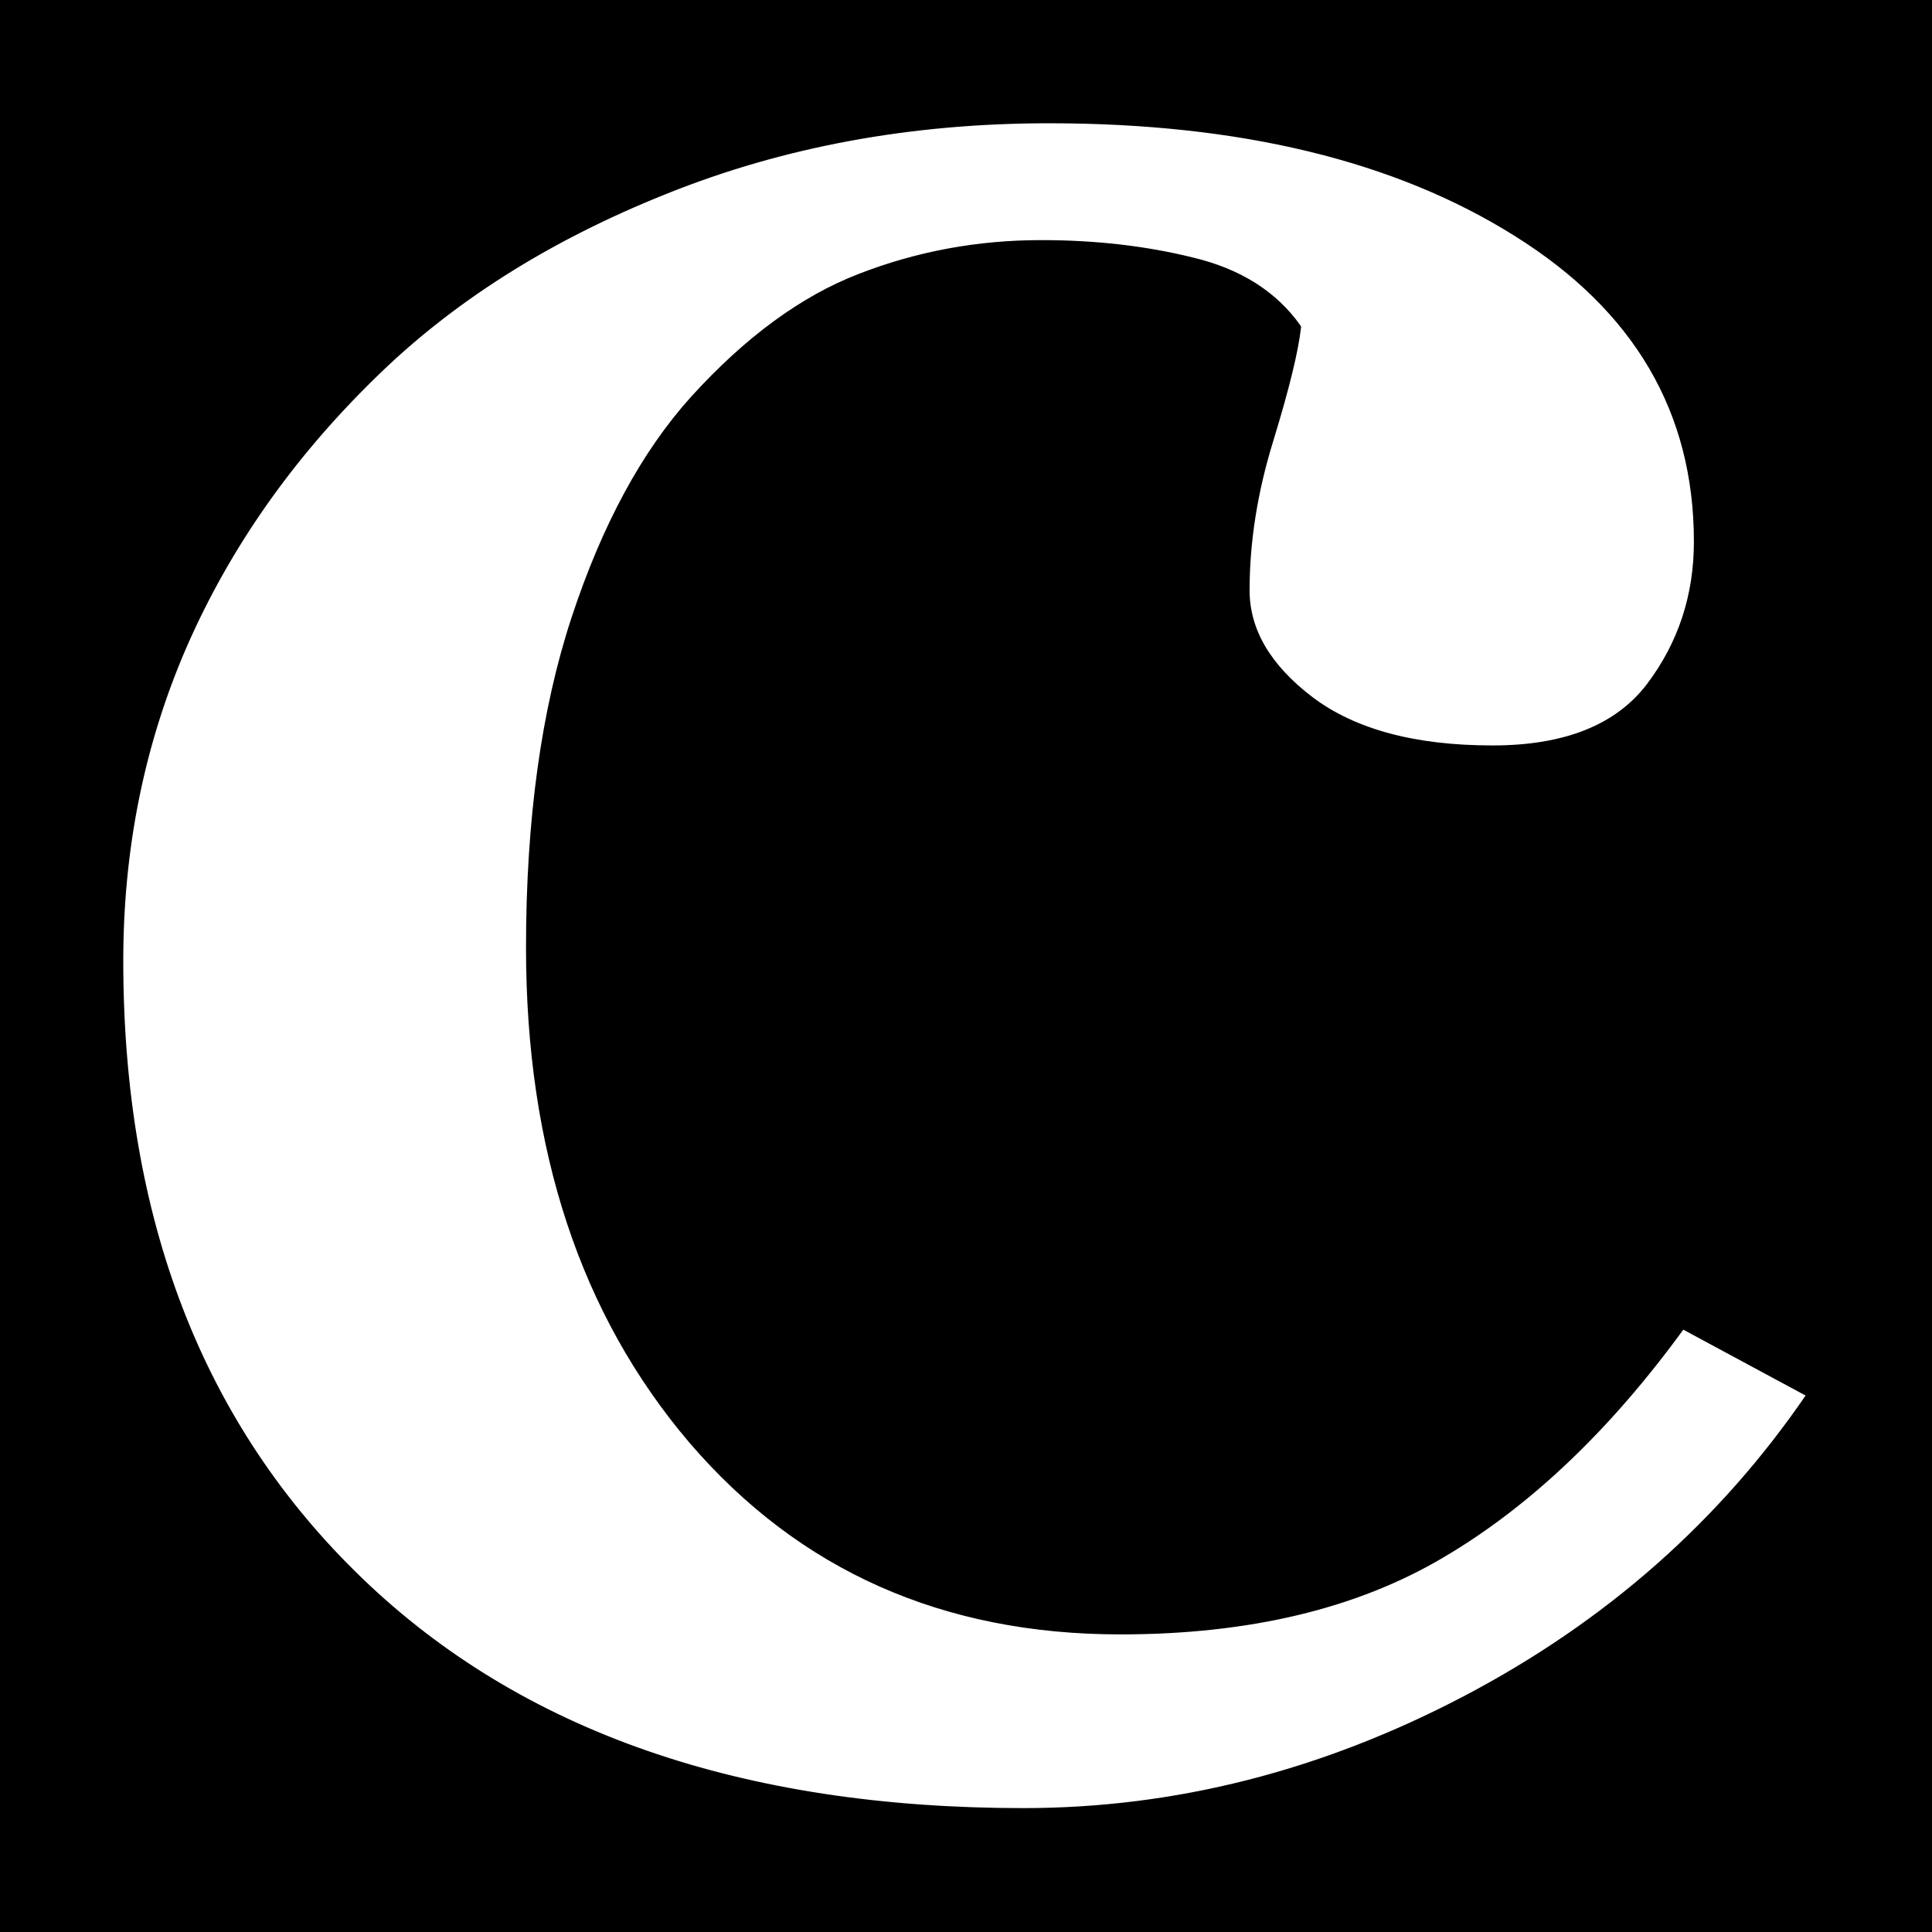
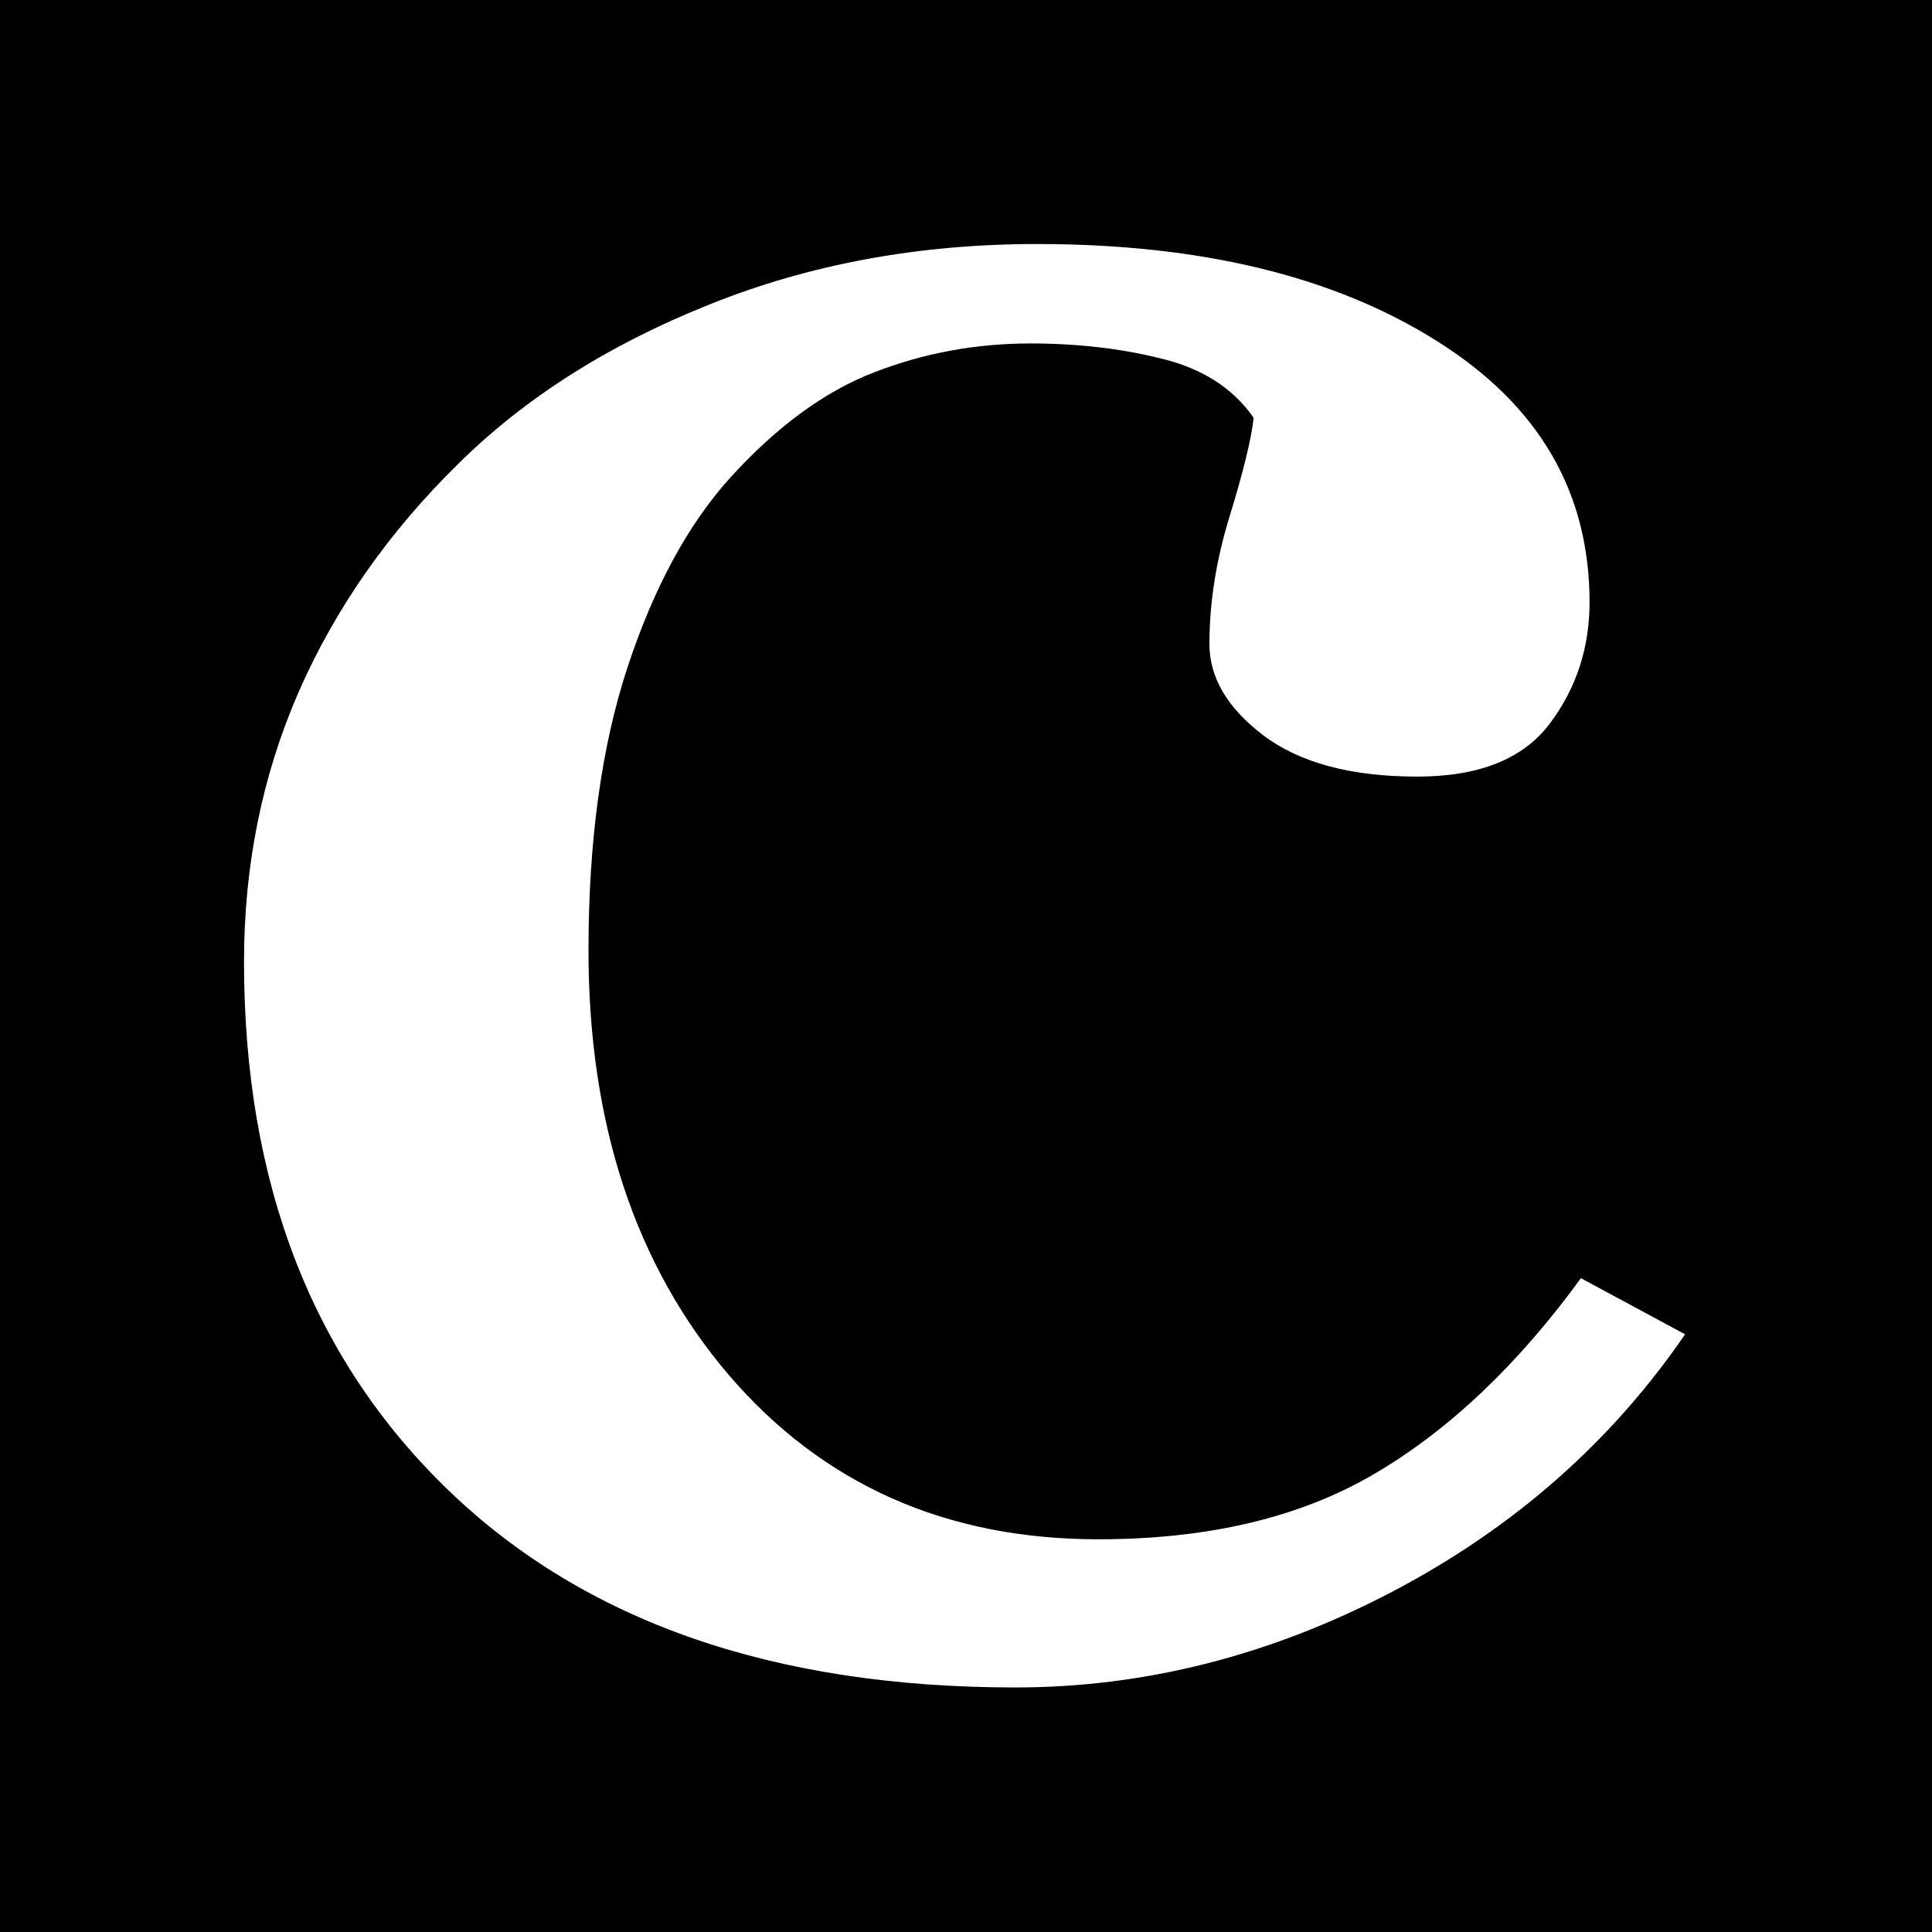
<svg xmlns="http://www.w3.org/2000/svg" version="1.1" viewBox="0.0 0.0 384.0 384.0" fill="none" stroke="none" stroke-linecap="square" stroke-miterlimit="10">
  <clipPath id="p.0">
    <path d="m0 0l384.0 0l0 384.0l-384.0 0l0 -384.0z" clip-rule="nonzero" />
  </clipPath>
  <g clip-path="url(#p.0)">
    <path fill="#000000" fill-opacity="0.0" d="m0 0l384.0 0l0 384.0l-384.0 0z" fill-rule="evenodd" />
    <path fill="#000000" d="m0 0l384.0 0l0 384.0l-384.0 0z" fill-rule="evenodd" />
-     <path fill="#ffffff" d="m208.521 24c-27.54 0 -52.983 4.701 -76.326 14.102c-23.344 9.33 -42.753 21.638 -58.228 36.925c-16.262 15.933 -28.677 33.659 -37.245 53.18c-8.481 19.449 -12.721 40.37 -12.721 62.761c0 51.458 15.869 92.474 47.606 123.047c31.737 30.573 75.671 45.86 131.801 45.86c30.163 0 59.409 -7.428 87.736 -22.284c28.327 -14.856 51.147 -34.987 68.458 -60.393l-25.18 -13.564c-14.688 20.239 -30.644 35.418 -47.868 45.537c-17.136 10.119 -38.426 15.179 -63.868 15.179c-35.147 0 -63.562 -12.631 -85.244 -37.894c-21.595 -25.334 -32.393 -58.025 -32.393 -98.071c0 -25.406 3.016 -47.259 9.049 -65.56c6.033 -18.301 13.901 -32.834 23.606 -43.599c10.754 -11.842 21.814 -19.952 33.18 -24.329c11.453 -4.45 23.475 -6.674 36.065 -6.674c10.754 0 20.765 1.148 30.032 3.445c9.355 2.225 16.393 6.674 21.114 13.349c-0.525 4.737 -2.361 12.237 -5.508 22.499c-3.147 10.191 -4.721 20.131 -4.721 29.82c0 7.966 4.24 15.179 12.721 21.638c8.568 6.459 20.59 9.689 36.065 9.689c14.426 0 24.786 -4.127 31.081 -12.38c6.295 -8.325 9.442 -17.87 9.442 -28.636c0 -25.837 -11.934 -46.219 -35.803 -61.147c-23.868 -15 -54.819 -22.499 -92.851 -22.499z" fill-rule="evenodd" />
-     <path stroke="#000000" stroke-width="1.0" stroke-linejoin="round" stroke-linecap="butt" d="m208.521 24c-27.54 0 -52.983 4.701 -76.326 14.102c-23.344 9.33 -42.753 21.638 -58.228 36.925c-16.262 15.933 -28.677 33.659 -37.245 53.18c-8.481 19.449 -12.721 40.37 -12.721 62.761c0 51.458 15.869 92.474 47.606 123.047c31.737 30.573 75.671 45.86 131.801 45.86c30.163 0 59.409 -7.428 87.736 -22.284c28.327 -14.856 51.147 -34.987 68.458 -60.393l-25.18 -13.564c-14.688 20.239 -30.644 35.418 -47.868 45.537c-17.136 10.119 -38.426 15.179 -63.868 15.179c-35.147 0 -63.562 -12.631 -85.244 -37.894c-21.595 -25.334 -32.393 -58.025 -32.393 -98.071c0 -25.406 3.016 -47.259 9.049 -65.56c6.033 -18.301 13.901 -32.834 23.606 -43.599c10.754 -11.842 21.814 -19.952 33.18 -24.329c11.453 -4.45 23.475 -6.674 36.065 -6.674c10.754 0 20.765 1.148 30.032 3.445c9.355 2.225 16.393 6.674 21.114 13.349c-0.525 4.737 -2.361 12.237 -5.508 22.499c-3.147 10.191 -4.721 20.131 -4.721 29.82c0 7.966 4.24 15.179 12.721 21.638c8.568 6.459 20.59 9.689 36.065 9.689c14.426 0 24.786 -4.127 31.081 -12.38c6.295 -8.325 9.442 -17.87 9.442 -28.636c0 -25.837 -11.934 -46.219 -35.803 -61.147c-23.868 -15 -54.819 -22.499 -92.851 -22.499z" fill-rule="evenodd" />
+     <path fill="#ffffff" d="m206.161 48c-23.606 0 -45.414 4.029 -65.423 12.088c-20.009 7.997 -36.646 18.547 -49.91 31.65c-13.939 13.656 -24.58 28.851 -31.924 45.583c-7.269 16.671 -10.904 34.603 -10.904 53.796c0 44.107 13.602 79.263 40.805 105.469c27.203 26.206 64.861 39.309 112.972 39.309c25.854 0 50.922 -6.367 75.202 -19.101c24.281 -12.734 43.84 -29.989 58.678 -51.766l-21.583 -11.626c-12.59 17.347 -26.266 30.358 -41.03 39.032c-14.688 8.674 -32.936 13.011 -54.744 13.011c-30.126 0 -54.481 -10.827 -73.067 -32.48c-18.51 -21.715 -27.765 -49.736 -27.765 -84.061c0 -21.777 2.585 -40.508 7.756 -56.195c5.171 -15.687 11.915 -28.143 20.234 -37.371c9.218 -10.15 18.698 -17.101 28.44 -20.854c9.817 -3.814 20.121 -5.721 30.913 -5.721c9.218 0 17.798 0.984 25.742 2.953c8.019 1.907 14.051 5.721 18.098 11.442c-0.45 4.06 -2.023 10.488 -4.721 19.285c-2.698 8.735 -4.047 17.255 -4.047 25.56c0 6.828 3.635 13.011 10.904 18.547c7.344 5.536 17.648 8.305 30.913 8.305c12.365 0 21.245 -3.537 26.641 -10.611c5.396 -7.136 8.094 -15.317 8.094 -24.545c0 -22.146 -10.229 -39.616 -30.688 -52.411c-20.459 -12.857 -46.987 -19.285 -79.586 -19.285z" fill-rule="evenodd" />
+     <path stroke="#000000" stroke-width="1.0" stroke-linejoin="round" stroke-linecap="butt" d="m206.161 48c-23.606 0 -45.414 4.029 -65.423 12.088c-20.009 7.997 -36.646 18.547 -49.91 31.65c-13.939 13.656 -24.58 28.851 -31.924 45.583c-7.269 16.671 -10.904 34.603 -10.904 53.796c0 44.107 13.602 79.263 40.805 105.469c27.203 26.206 64.861 39.309 112.972 39.309c25.854 0 50.922 -6.367 75.202 -19.101c24.281 -12.734 43.84 -29.989 58.678 -51.766l-21.583 -11.626c-12.59 17.347 -26.266 30.358 -41.03 39.032c-14.688 8.674 -32.936 13.011 -54.744 13.011c-30.126 0 -54.481 -10.827 -73.067 -32.48c-18.51 -21.715 -27.765 -49.736 -27.765 -84.061c0 -21.777 2.585 -40.508 7.756 -56.195c5.171 -15.687 11.915 -28.143 20.234 -37.371c9.218 -10.15 18.698 -17.101 28.44 -20.854c9.817 -3.814 20.121 -5.721 30.913 -5.721c9.218 0 17.798 0.984 25.742 2.953c8.019 1.907 14.051 5.721 18.098 11.442c-0.45 4.06 -2.023 10.488 -4.721 19.285c-2.698 8.735 -4.047 17.255 -4.047 25.56c0 6.828 3.635 13.011 10.904 18.547c7.344 5.536 17.648 8.305 30.913 8.305c12.365 0 21.245 -3.537 26.641 -10.611c5.396 -7.136 8.094 -15.317 8.094 -24.545c0 -22.146 -10.229 -39.616 -30.688 -52.411c-20.459 -12.857 -46.987 -19.285 -79.586 -19.285z" fill-rule="evenodd" />
  </g>
</svg>
